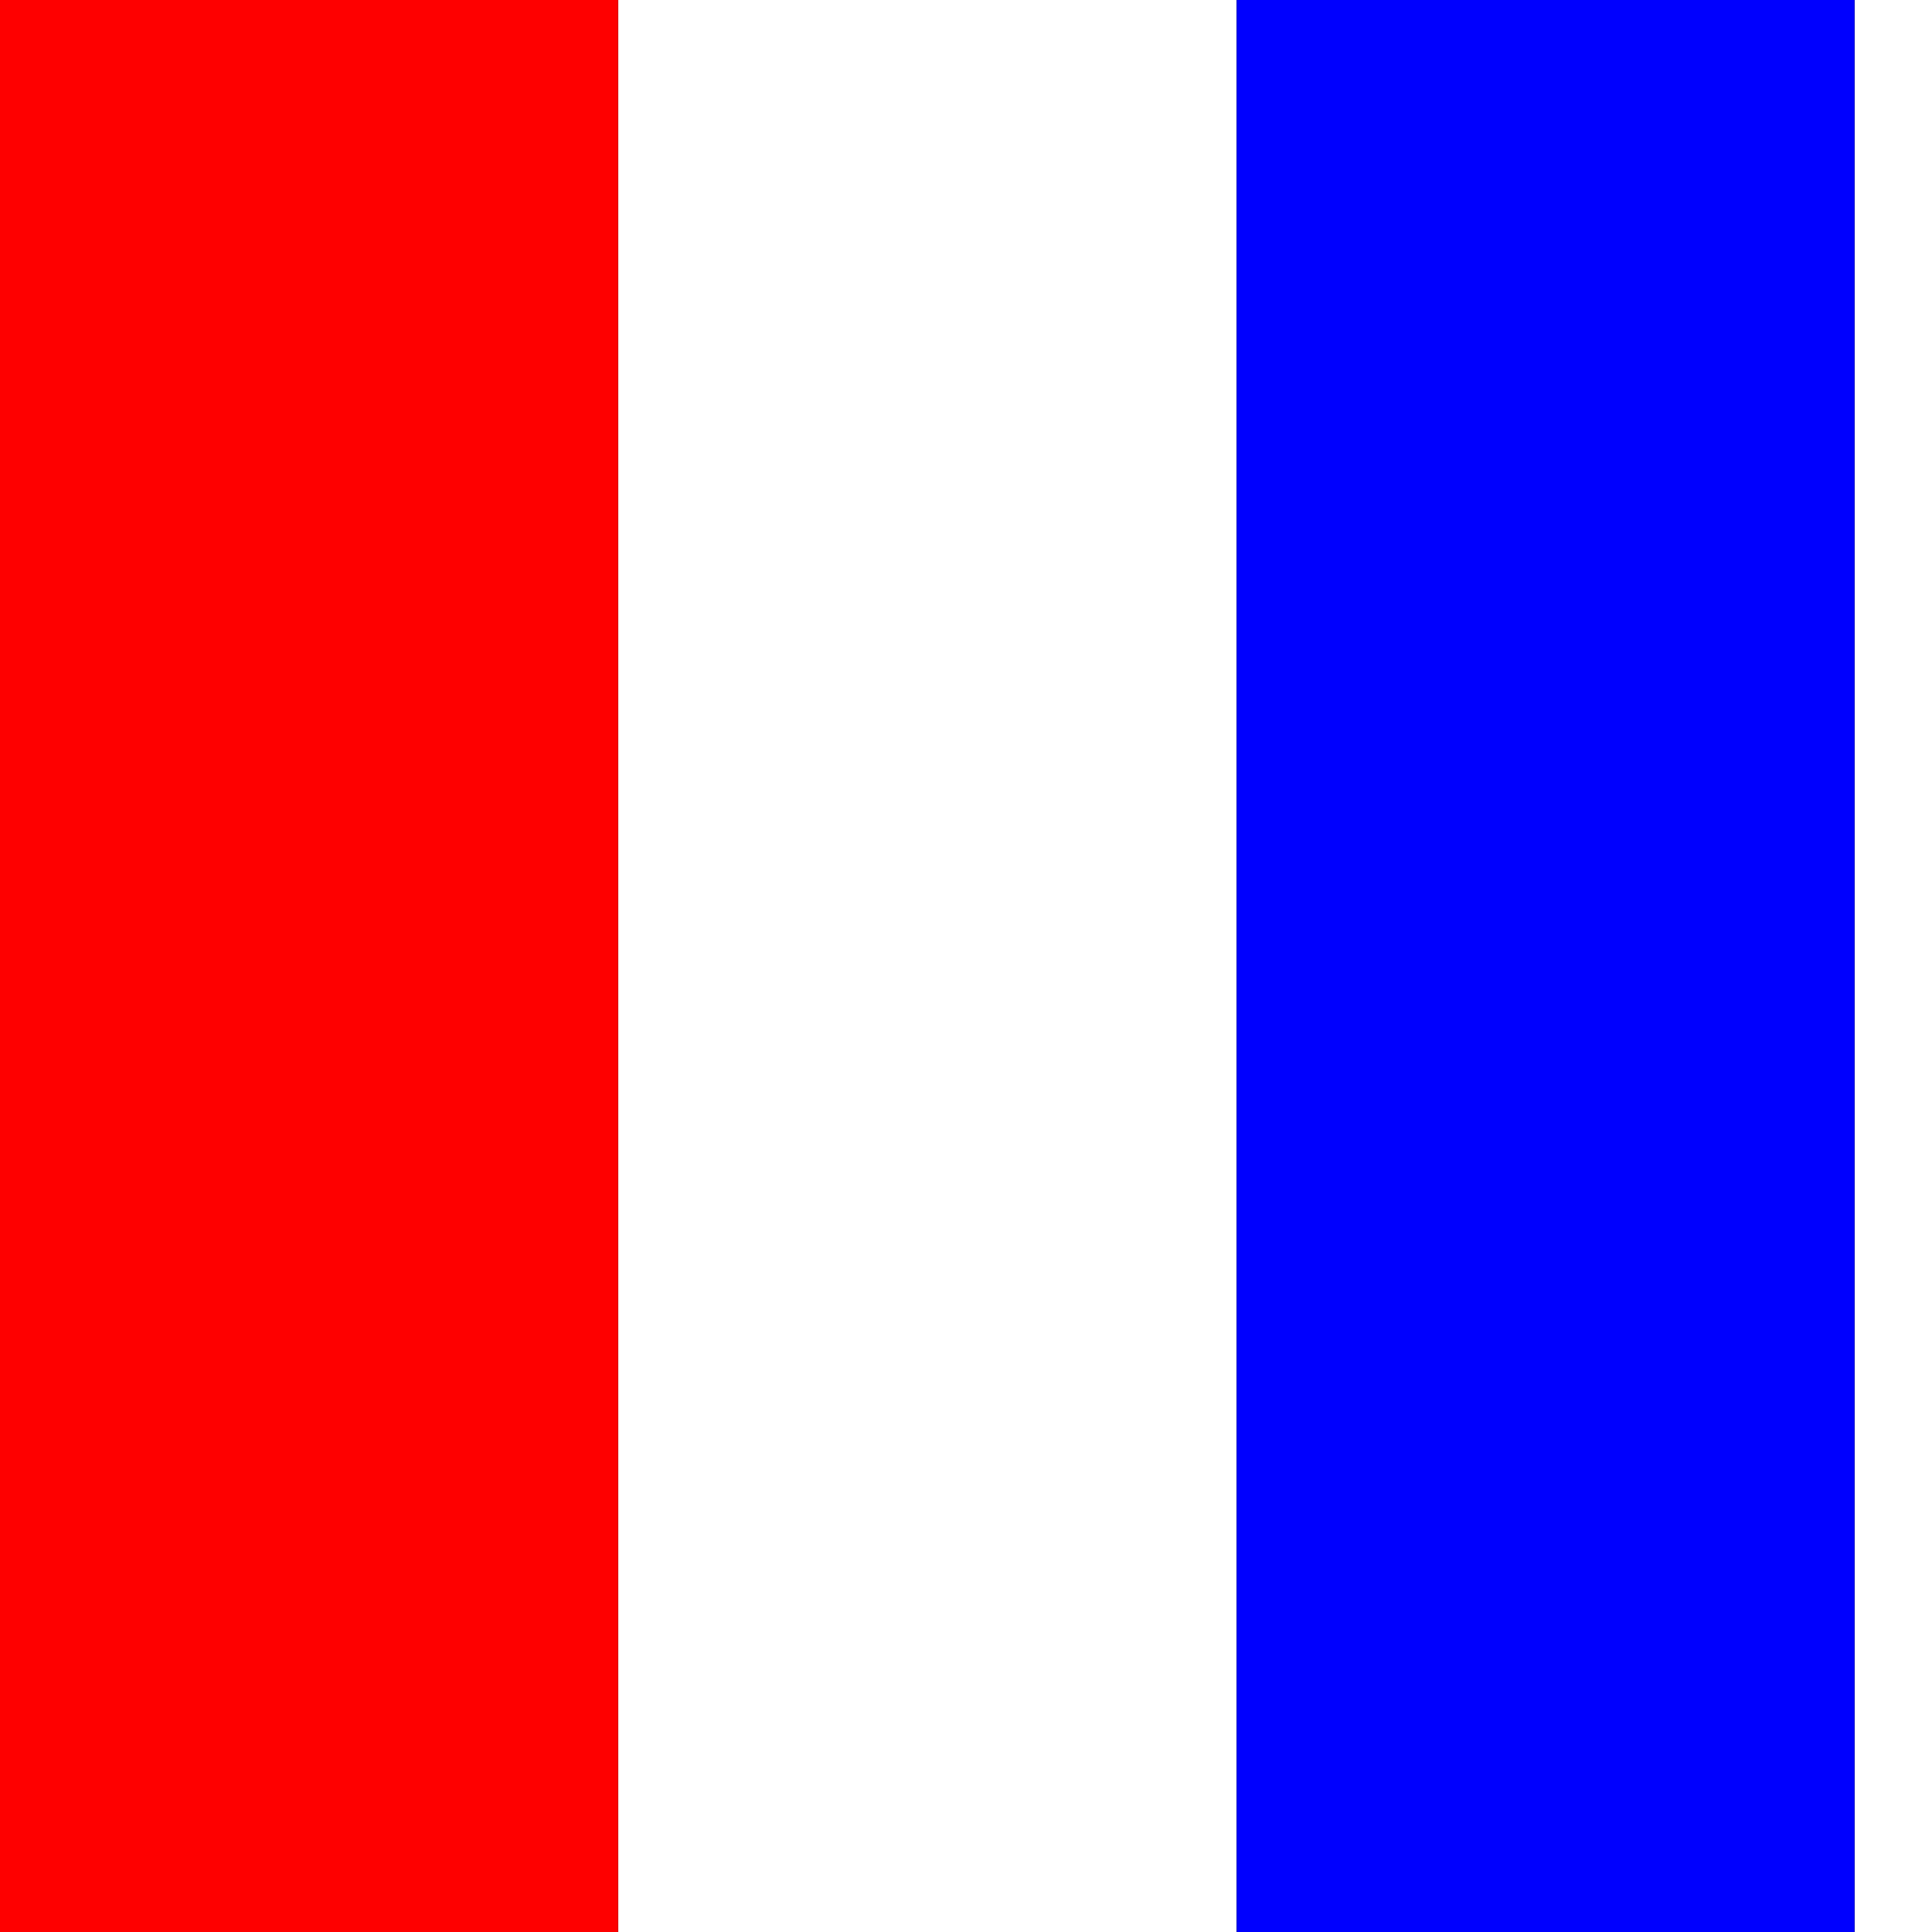
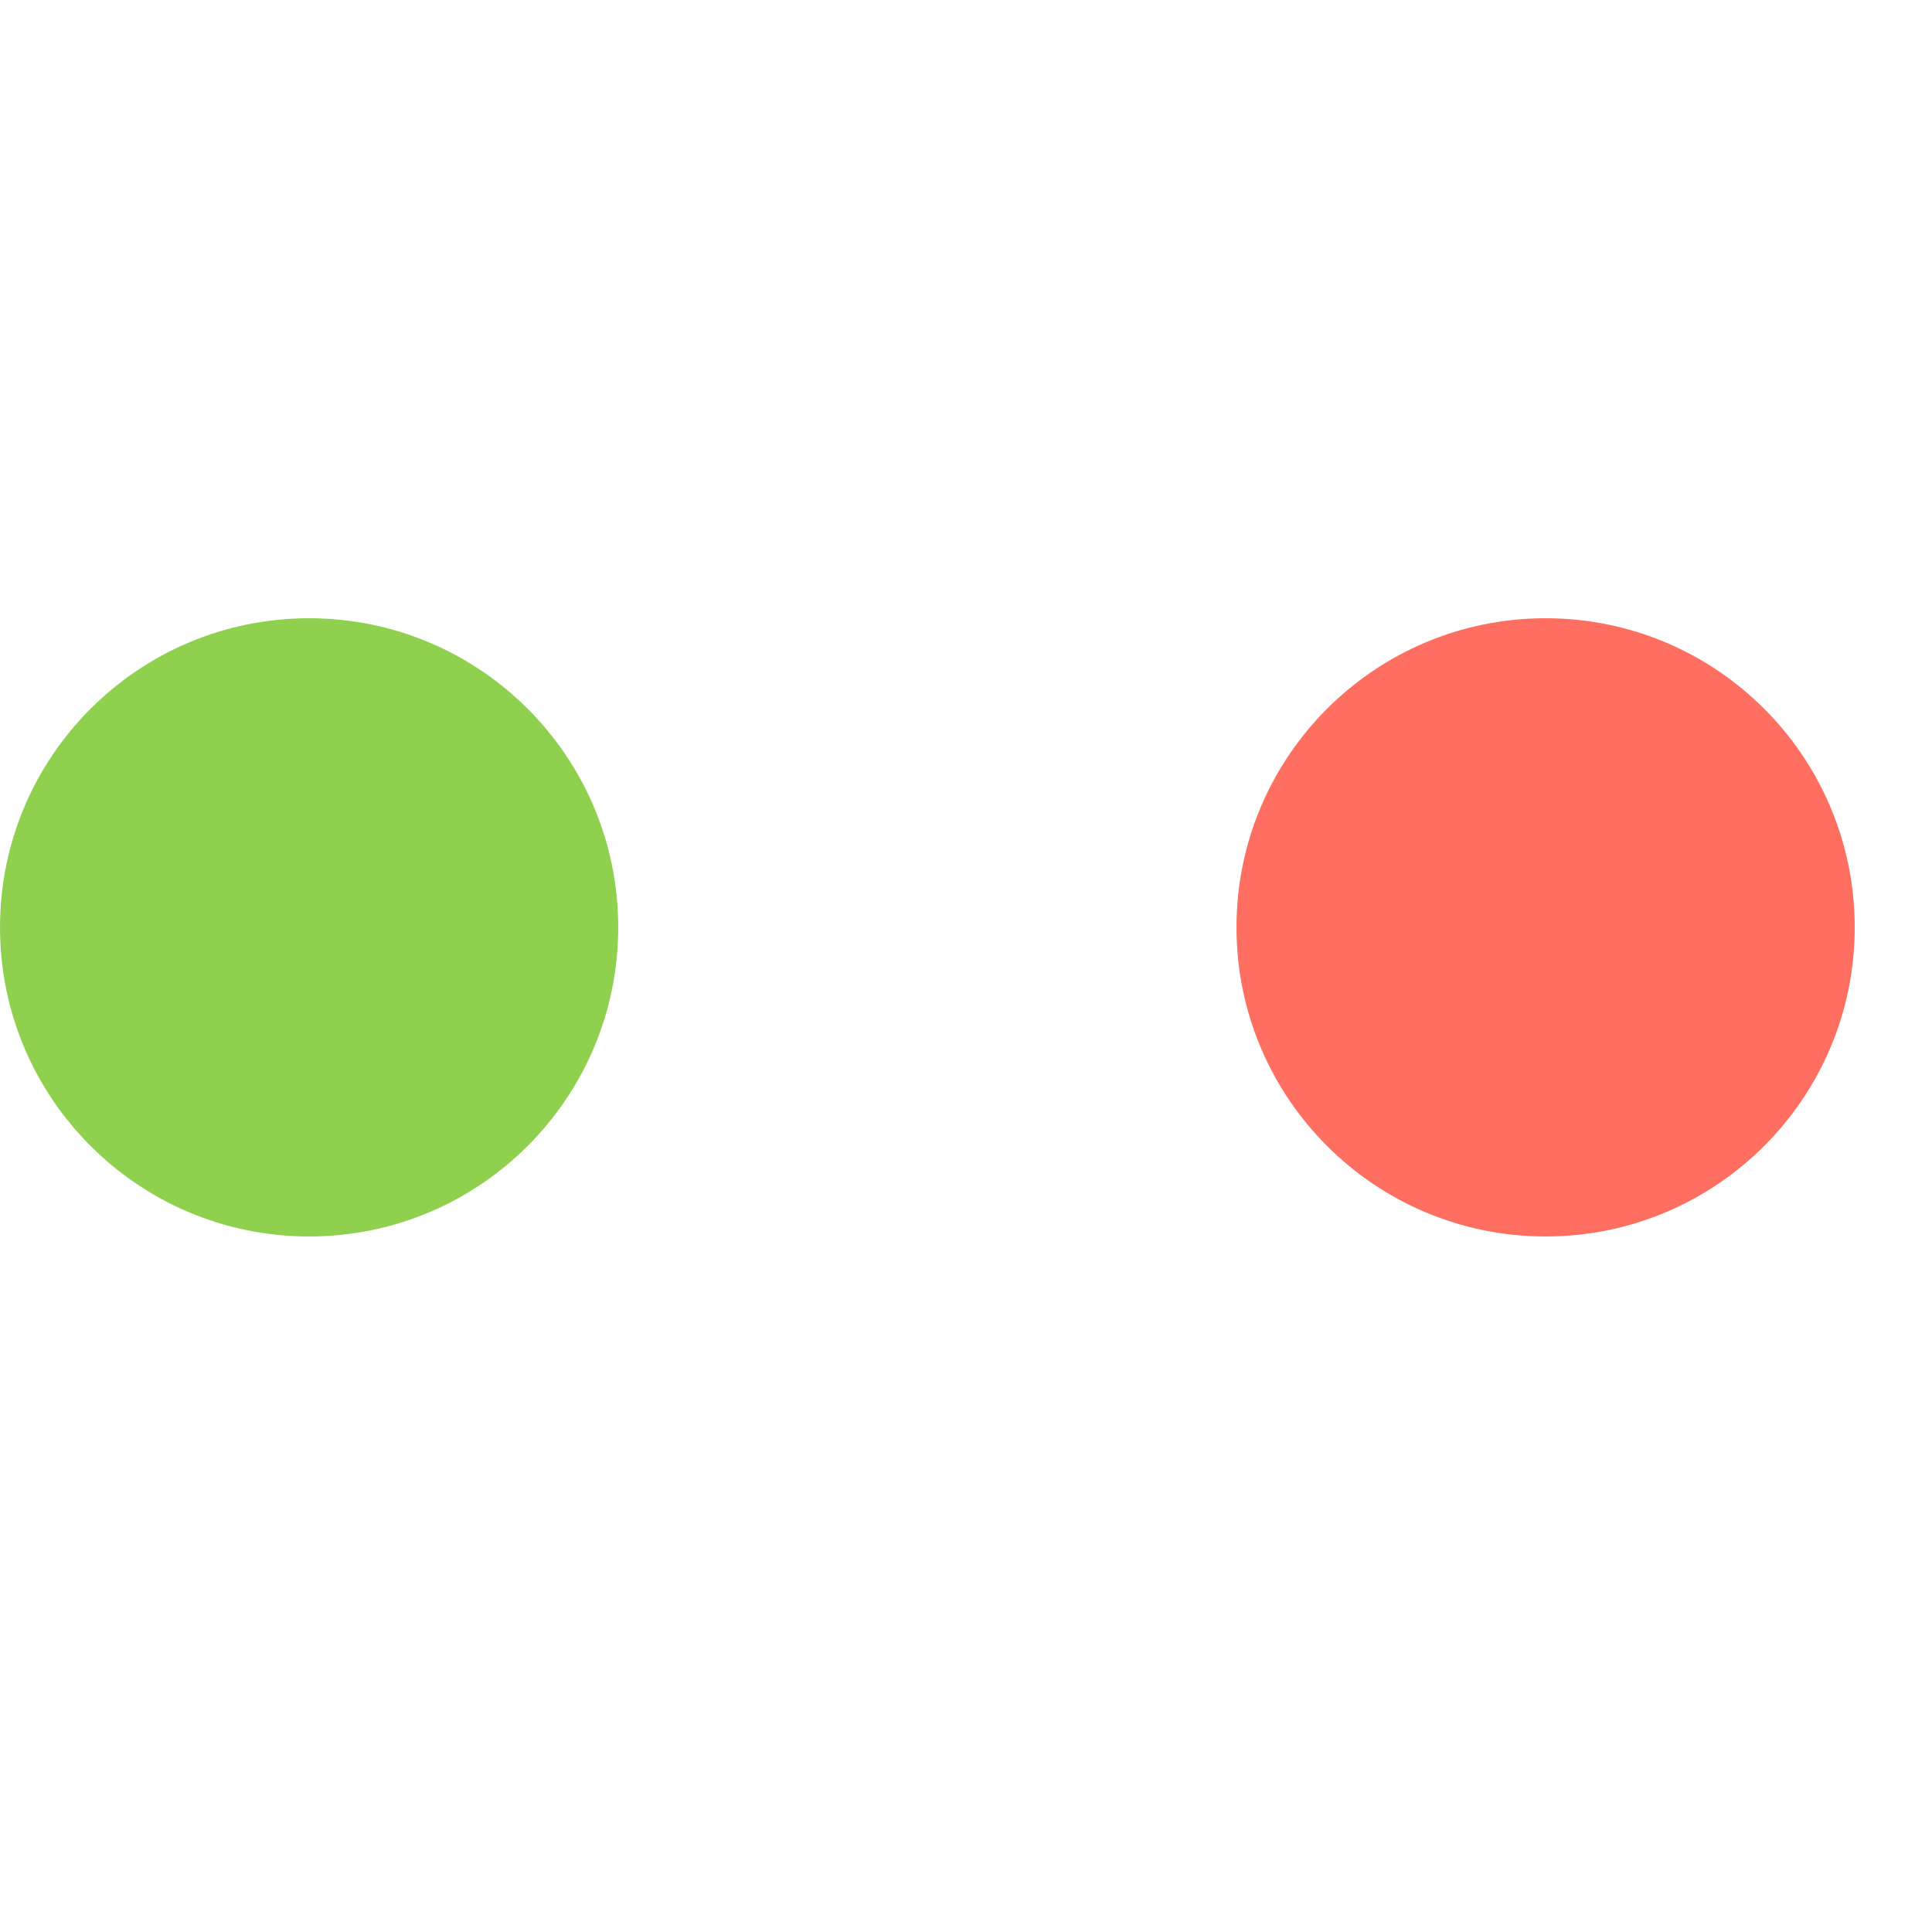
<svg xmlns="http://www.w3.org/2000/svg" width="25" height="25">
-   <rect x="0" y="0" width="8" height="25" fill="red" />
-   <rect x="8" y="0" width="8" height="25" fill="transparent" />
-   <rect x="16" y="0" width="8" height="25" fill="blue" />
+   <circle cx="4" cy="12" r="4" fill="#8FD14F    " />
+   <circle cx="12" cy="12" r="4" fill="transparent" />
+   <circle cx="20" cy="12" r="4" fill="#FF6F61    " />
</svg>
